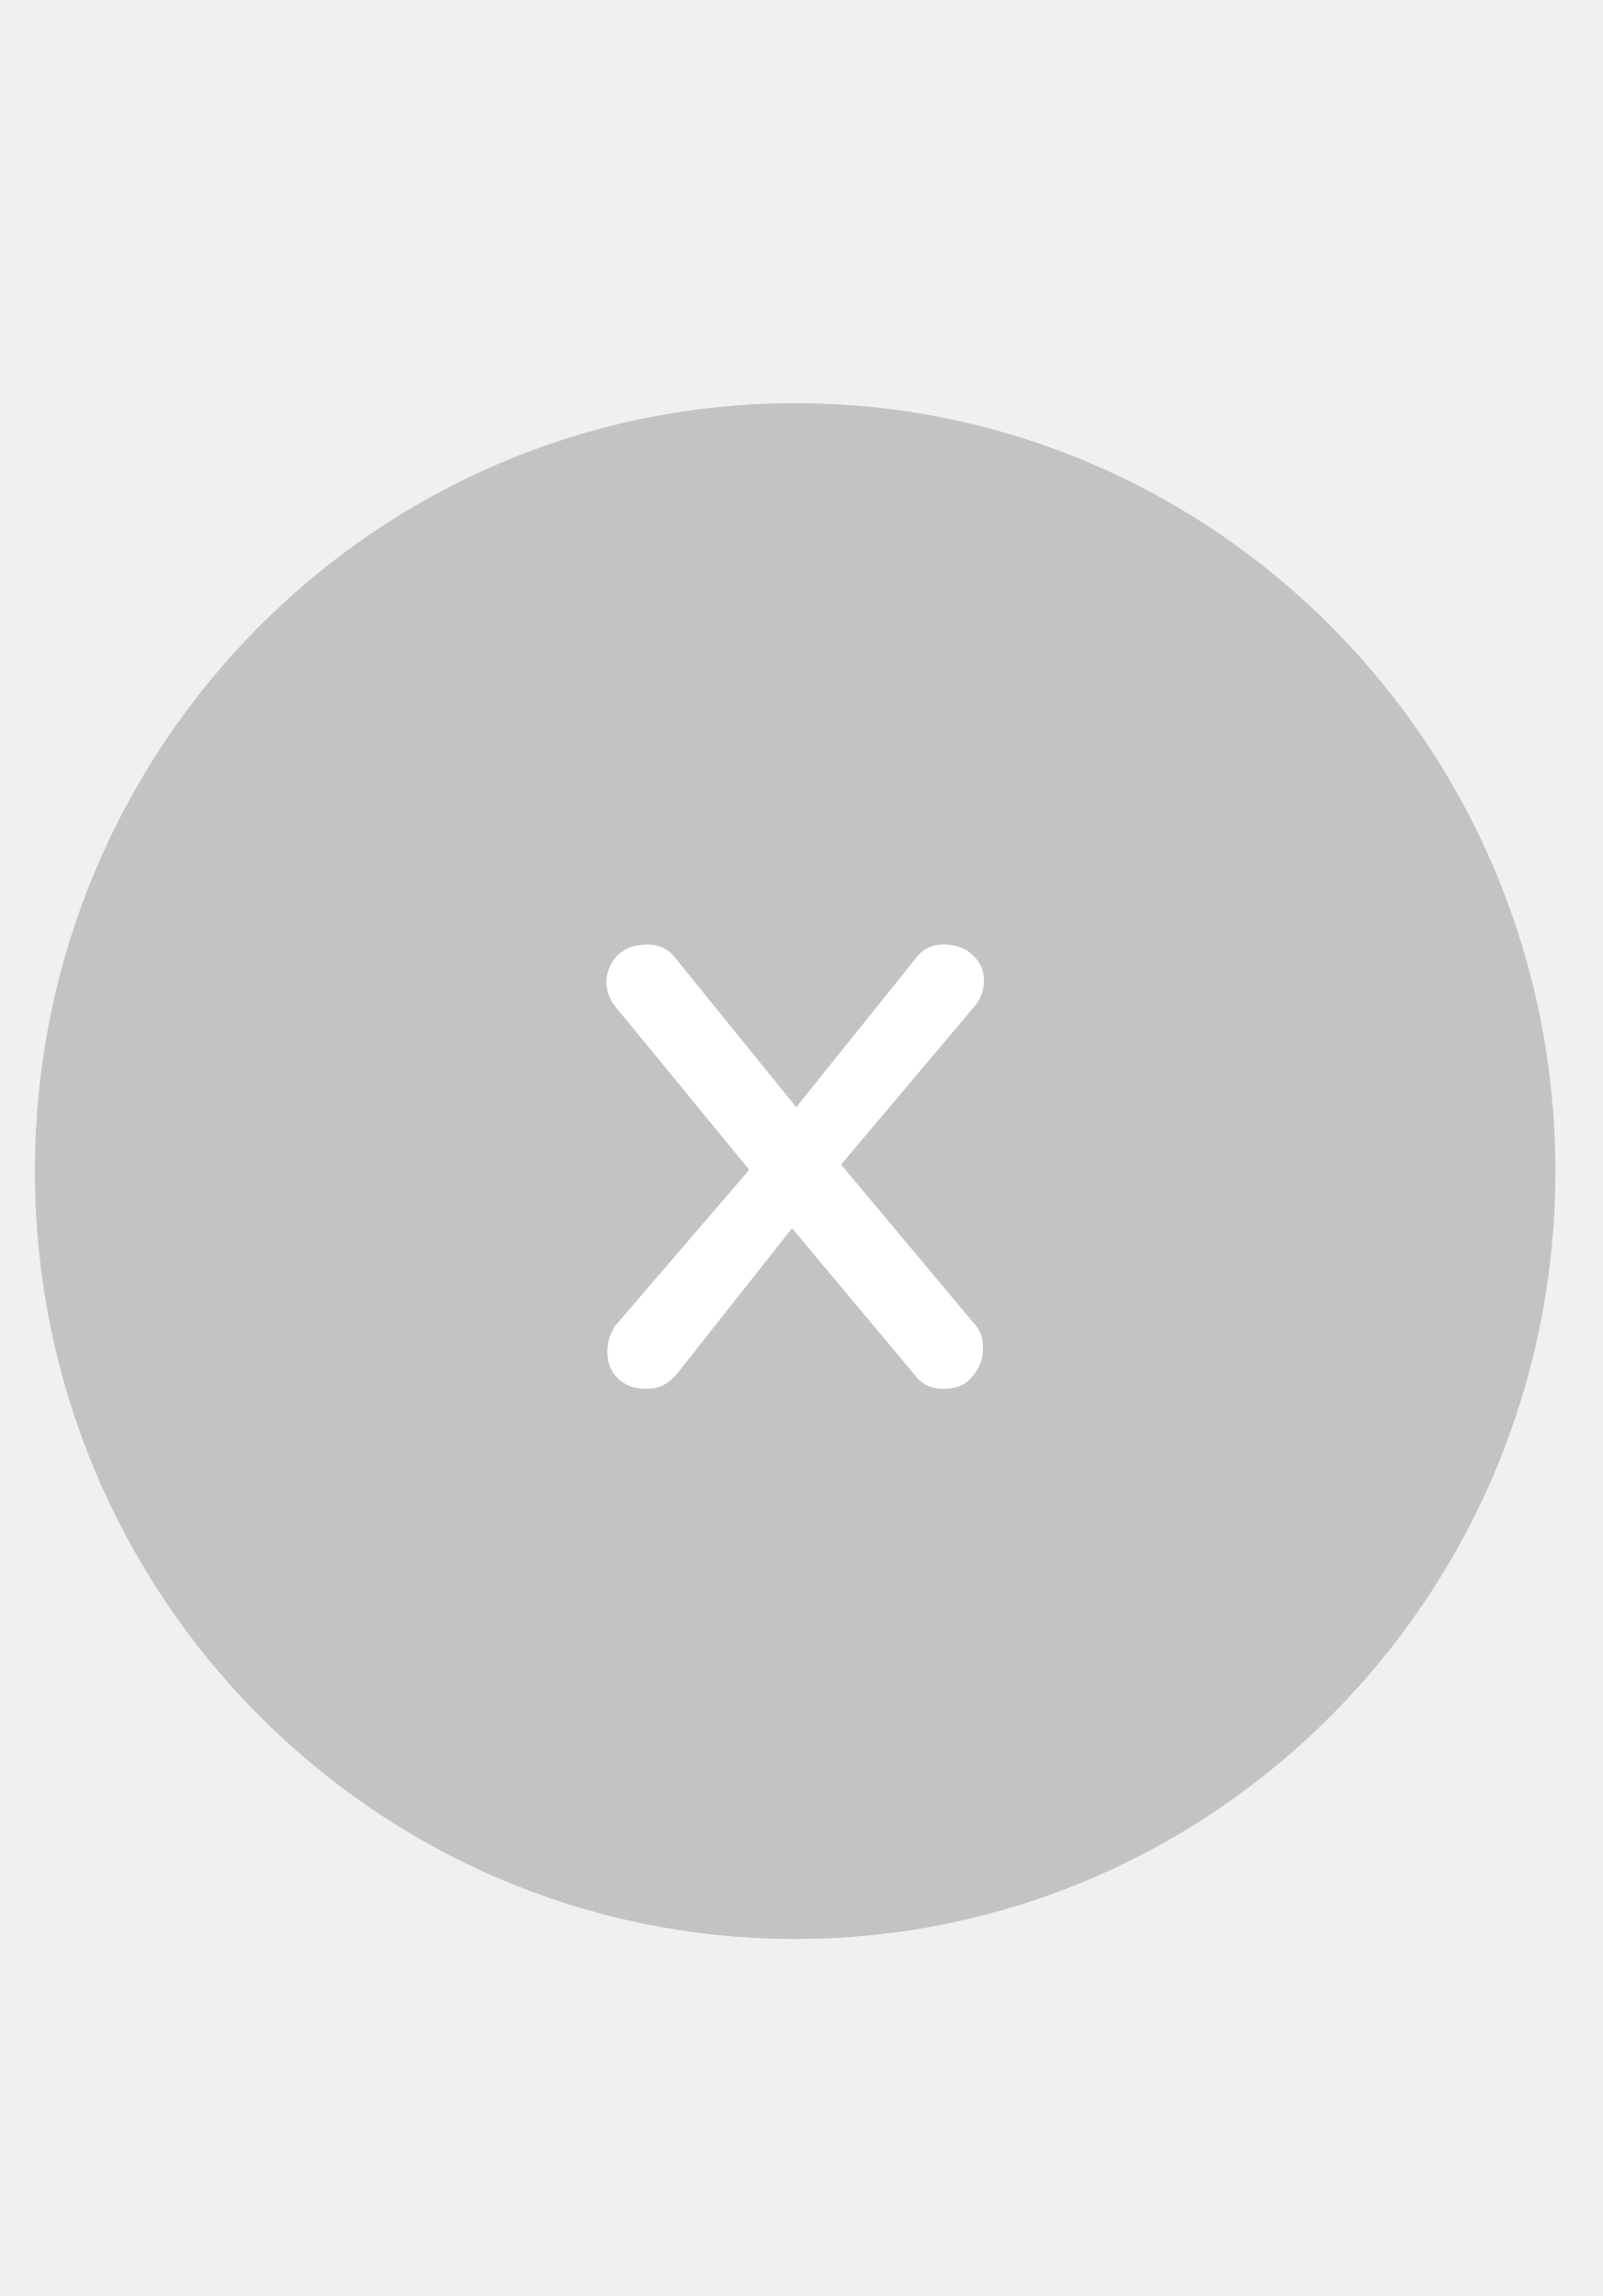
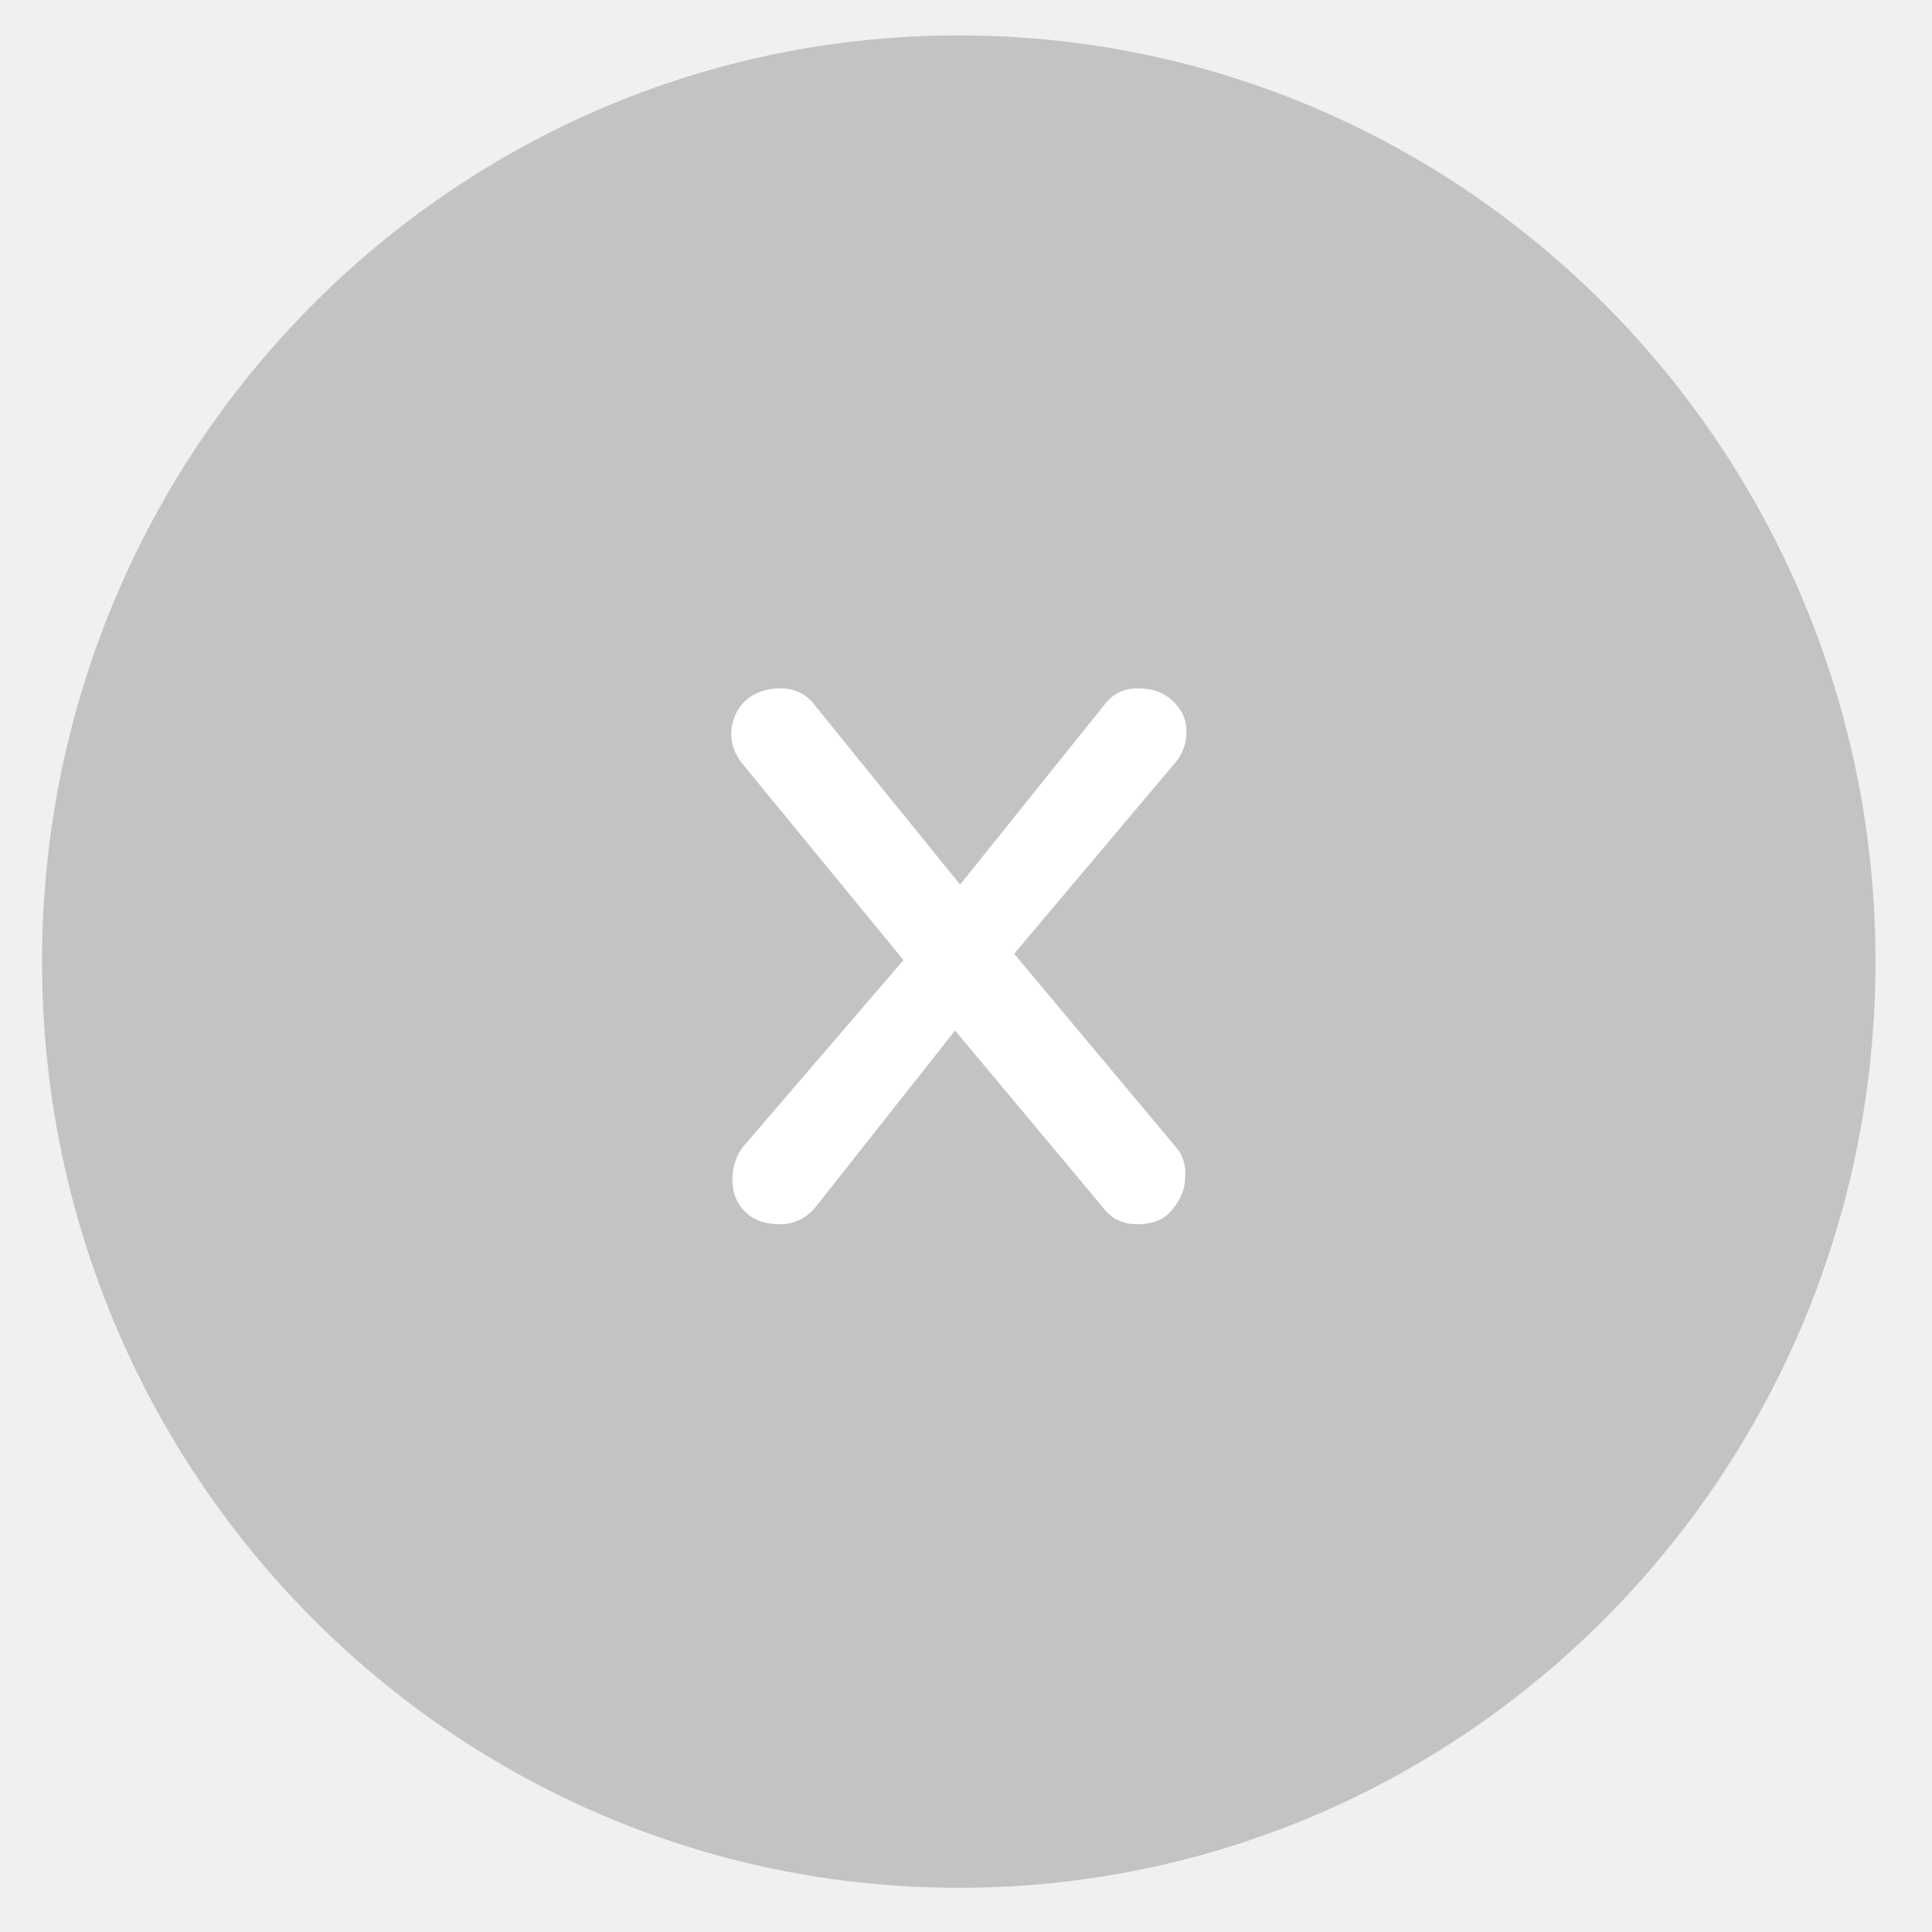
- <svg xmlns="http://www.w3.org/2000/svg" width="30" height="43" viewBox="0 0 30 43" fill="none">
-   <ellipse cx="14.888" cy="21.932" rx="14.235" ry="14.382" fill="#C3C3C3" />
-   <path d="M18.248 24.799C18.365 24.929 18.417 25.085 18.404 25.268C18.404 25.45 18.339 25.619 18.209 25.775C18.091 25.932 17.909 26.01 17.662 26.01C17.427 26.01 17.245 25.919 17.115 25.736L14.83 23.002L12.701 25.697C12.544 25.906 12.349 26.01 12.115 26.01C11.88 26.01 11.698 25.945 11.568 25.814C11.438 25.684 11.373 25.521 11.373 25.326C11.373 25.131 11.425 24.962 11.529 24.818L14.029 21.908L11.529 18.861C11.412 18.718 11.353 18.555 11.353 18.373C11.366 18.178 11.438 18.015 11.568 17.885C11.711 17.755 11.893 17.689 12.115 17.689C12.349 17.689 12.531 17.781 12.662 17.963L14.908 20.736L17.134 17.963C17.265 17.781 17.44 17.689 17.662 17.689C17.896 17.689 18.078 17.755 18.209 17.885C18.352 18.015 18.423 18.171 18.423 18.354C18.423 18.536 18.371 18.692 18.267 18.822L15.748 21.811L18.248 24.799Z" fill="white" />
+ <svg xmlns="http://www.w3.org/2000/svg" width="30" height="30" viewBox="0 0 30 30" fill="none">
+   <ellipse cx="14.888" cy="14.932" rx="14.235" ry="14.382" fill="#C3C3C3" />
+   <path d="M18.248 17.799C18.365 17.929 18.417 18.085 18.404 18.268C18.404 18.45 18.339 18.619 18.209 18.775C18.091 18.932 17.909 19.01 17.662 19.01C17.427 19.01 17.245 18.919 17.115 18.736L14.83 16.002L12.701 18.697C12.544 18.906 12.349 19.01 12.115 19.01C11.88 19.01 11.698 18.945 11.568 18.814C11.438 18.684 11.373 18.521 11.373 18.326C11.373 18.131 11.425 17.962 11.529 17.818L14.029 14.908L11.529 11.861C11.412 11.718 11.353 11.555 11.353 11.373C11.366 11.178 11.438 11.015 11.568 10.885C11.711 10.755 11.893 10.689 12.115 10.689C12.349 10.689 12.531 10.781 12.662 10.963L14.908 13.736L17.134 10.963C17.265 10.781 17.44 10.689 17.662 10.689C17.896 10.689 18.078 10.755 18.209 10.885C18.352 11.015 18.423 11.171 18.423 11.354C18.423 11.536 18.371 11.692 18.267 11.822L15.748 14.81L18.248 17.799Z" fill="white" />
</svg>
